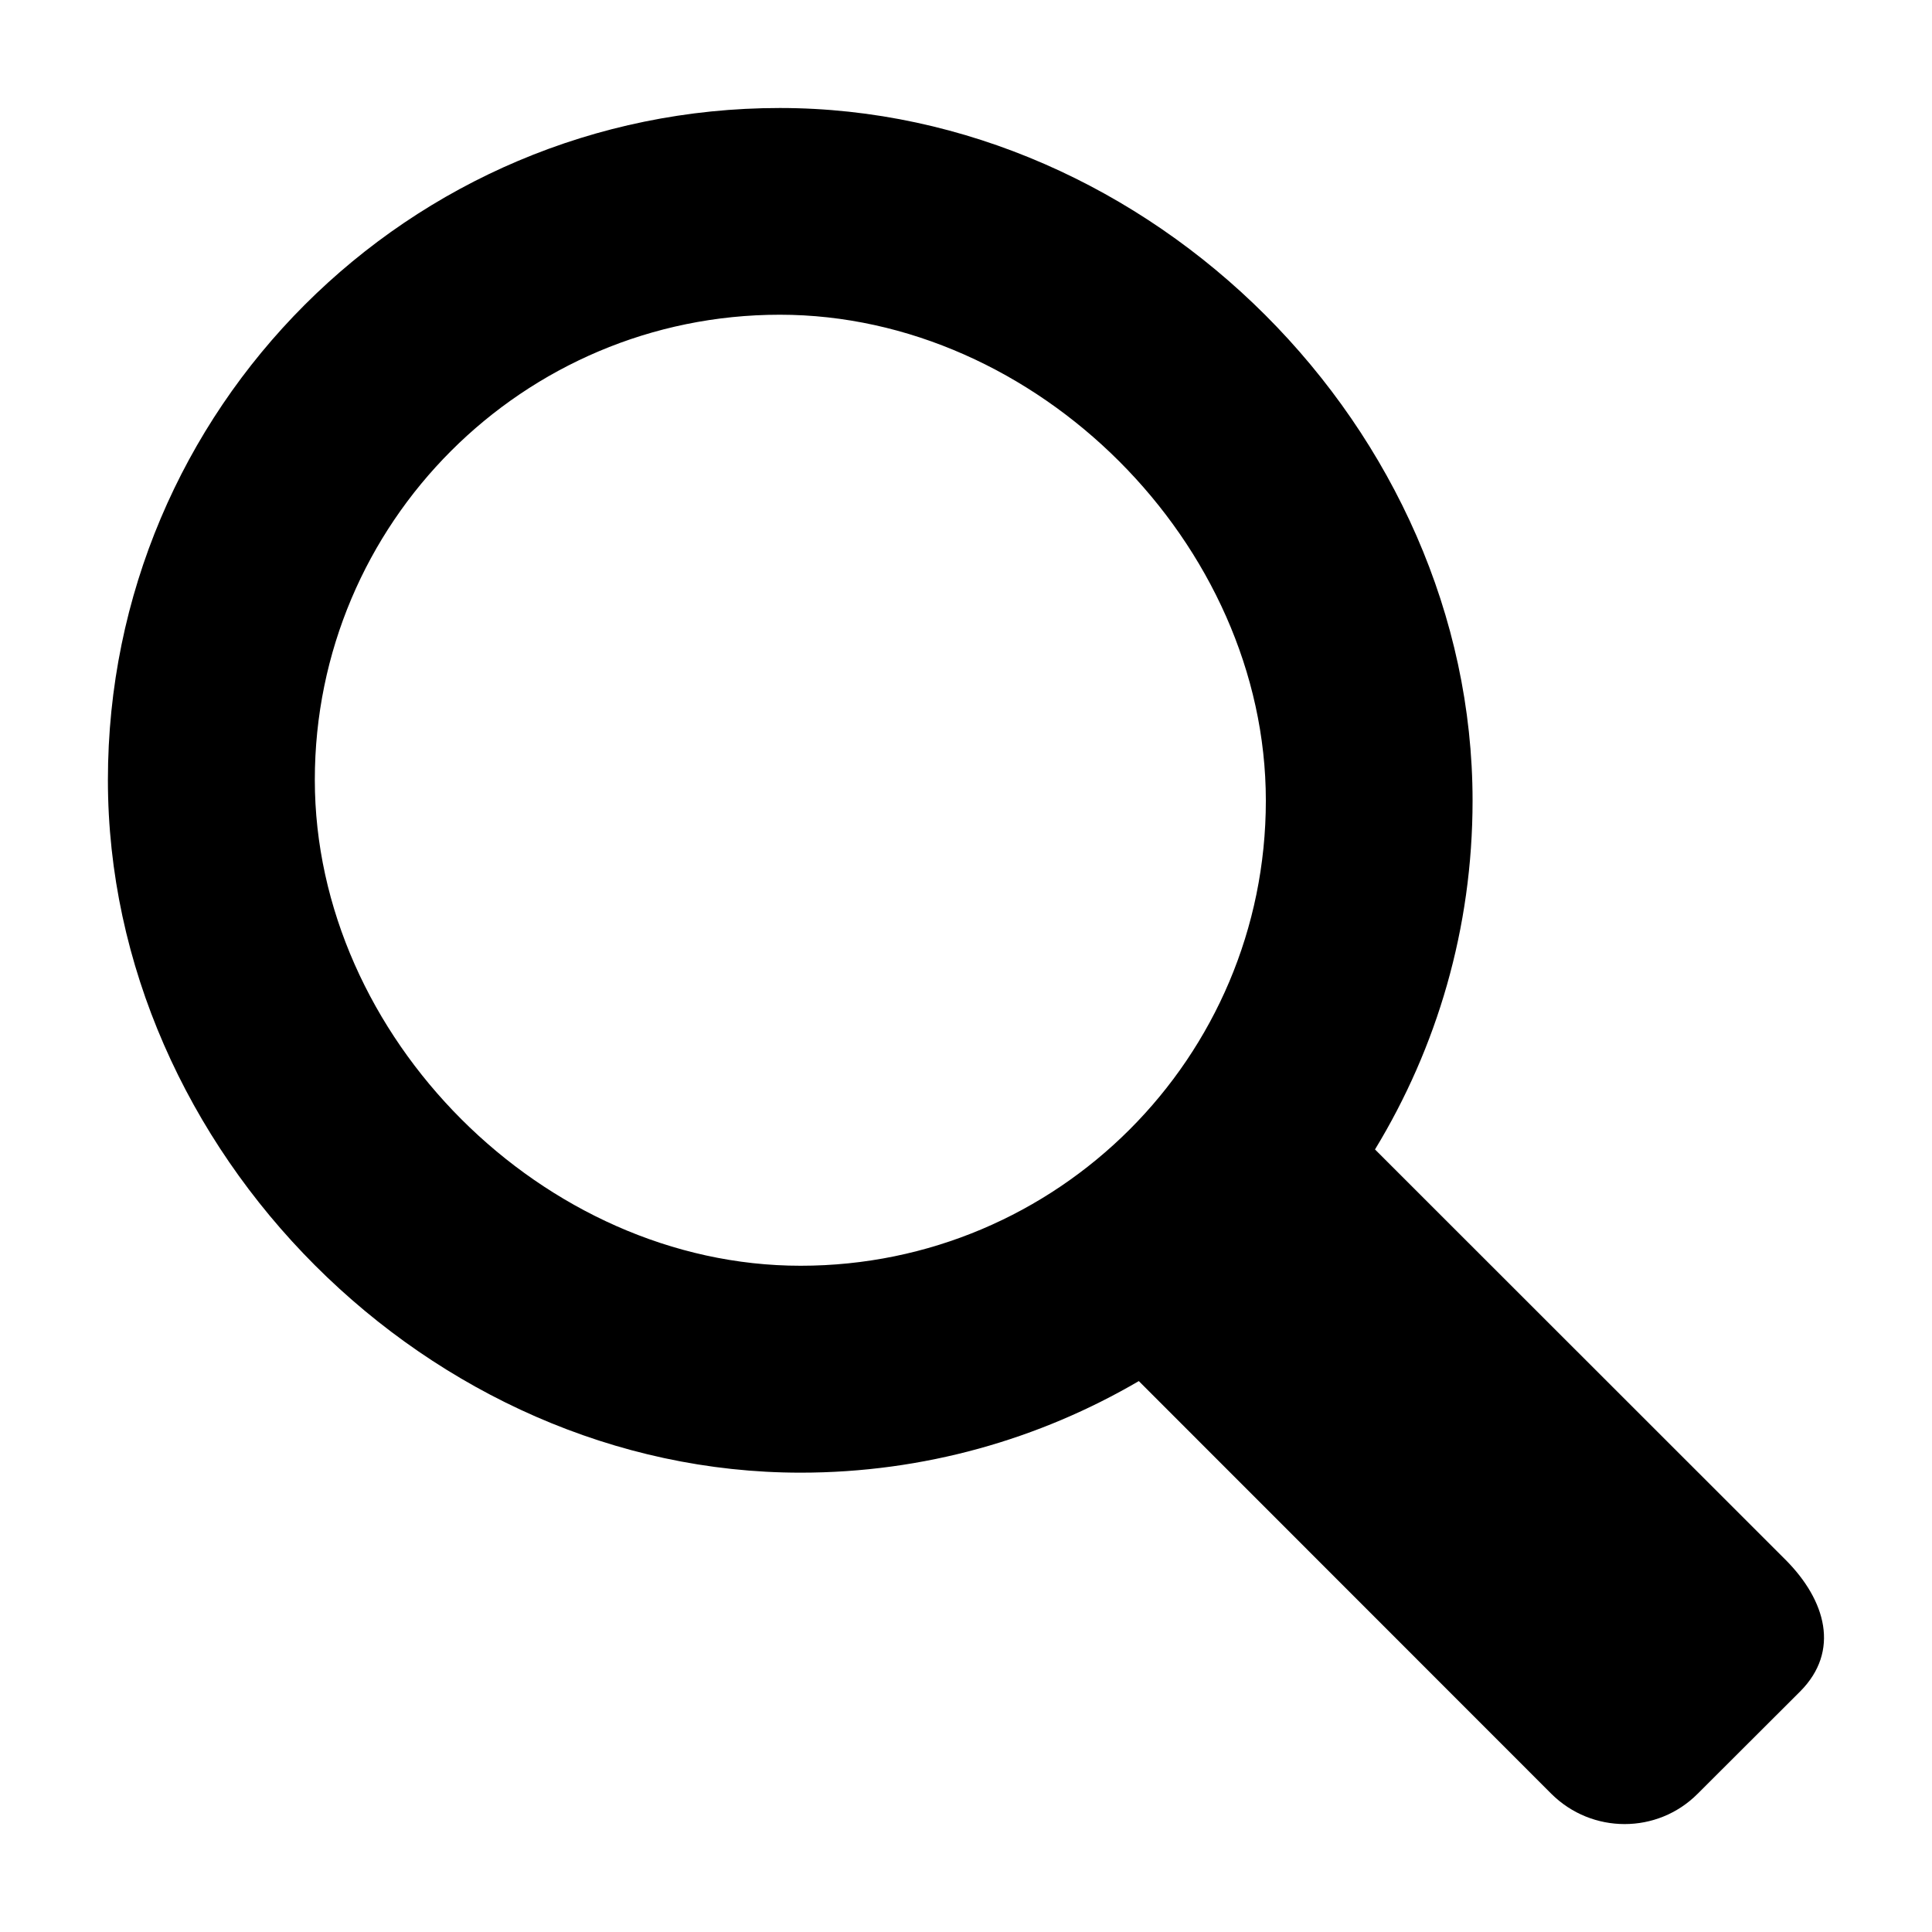
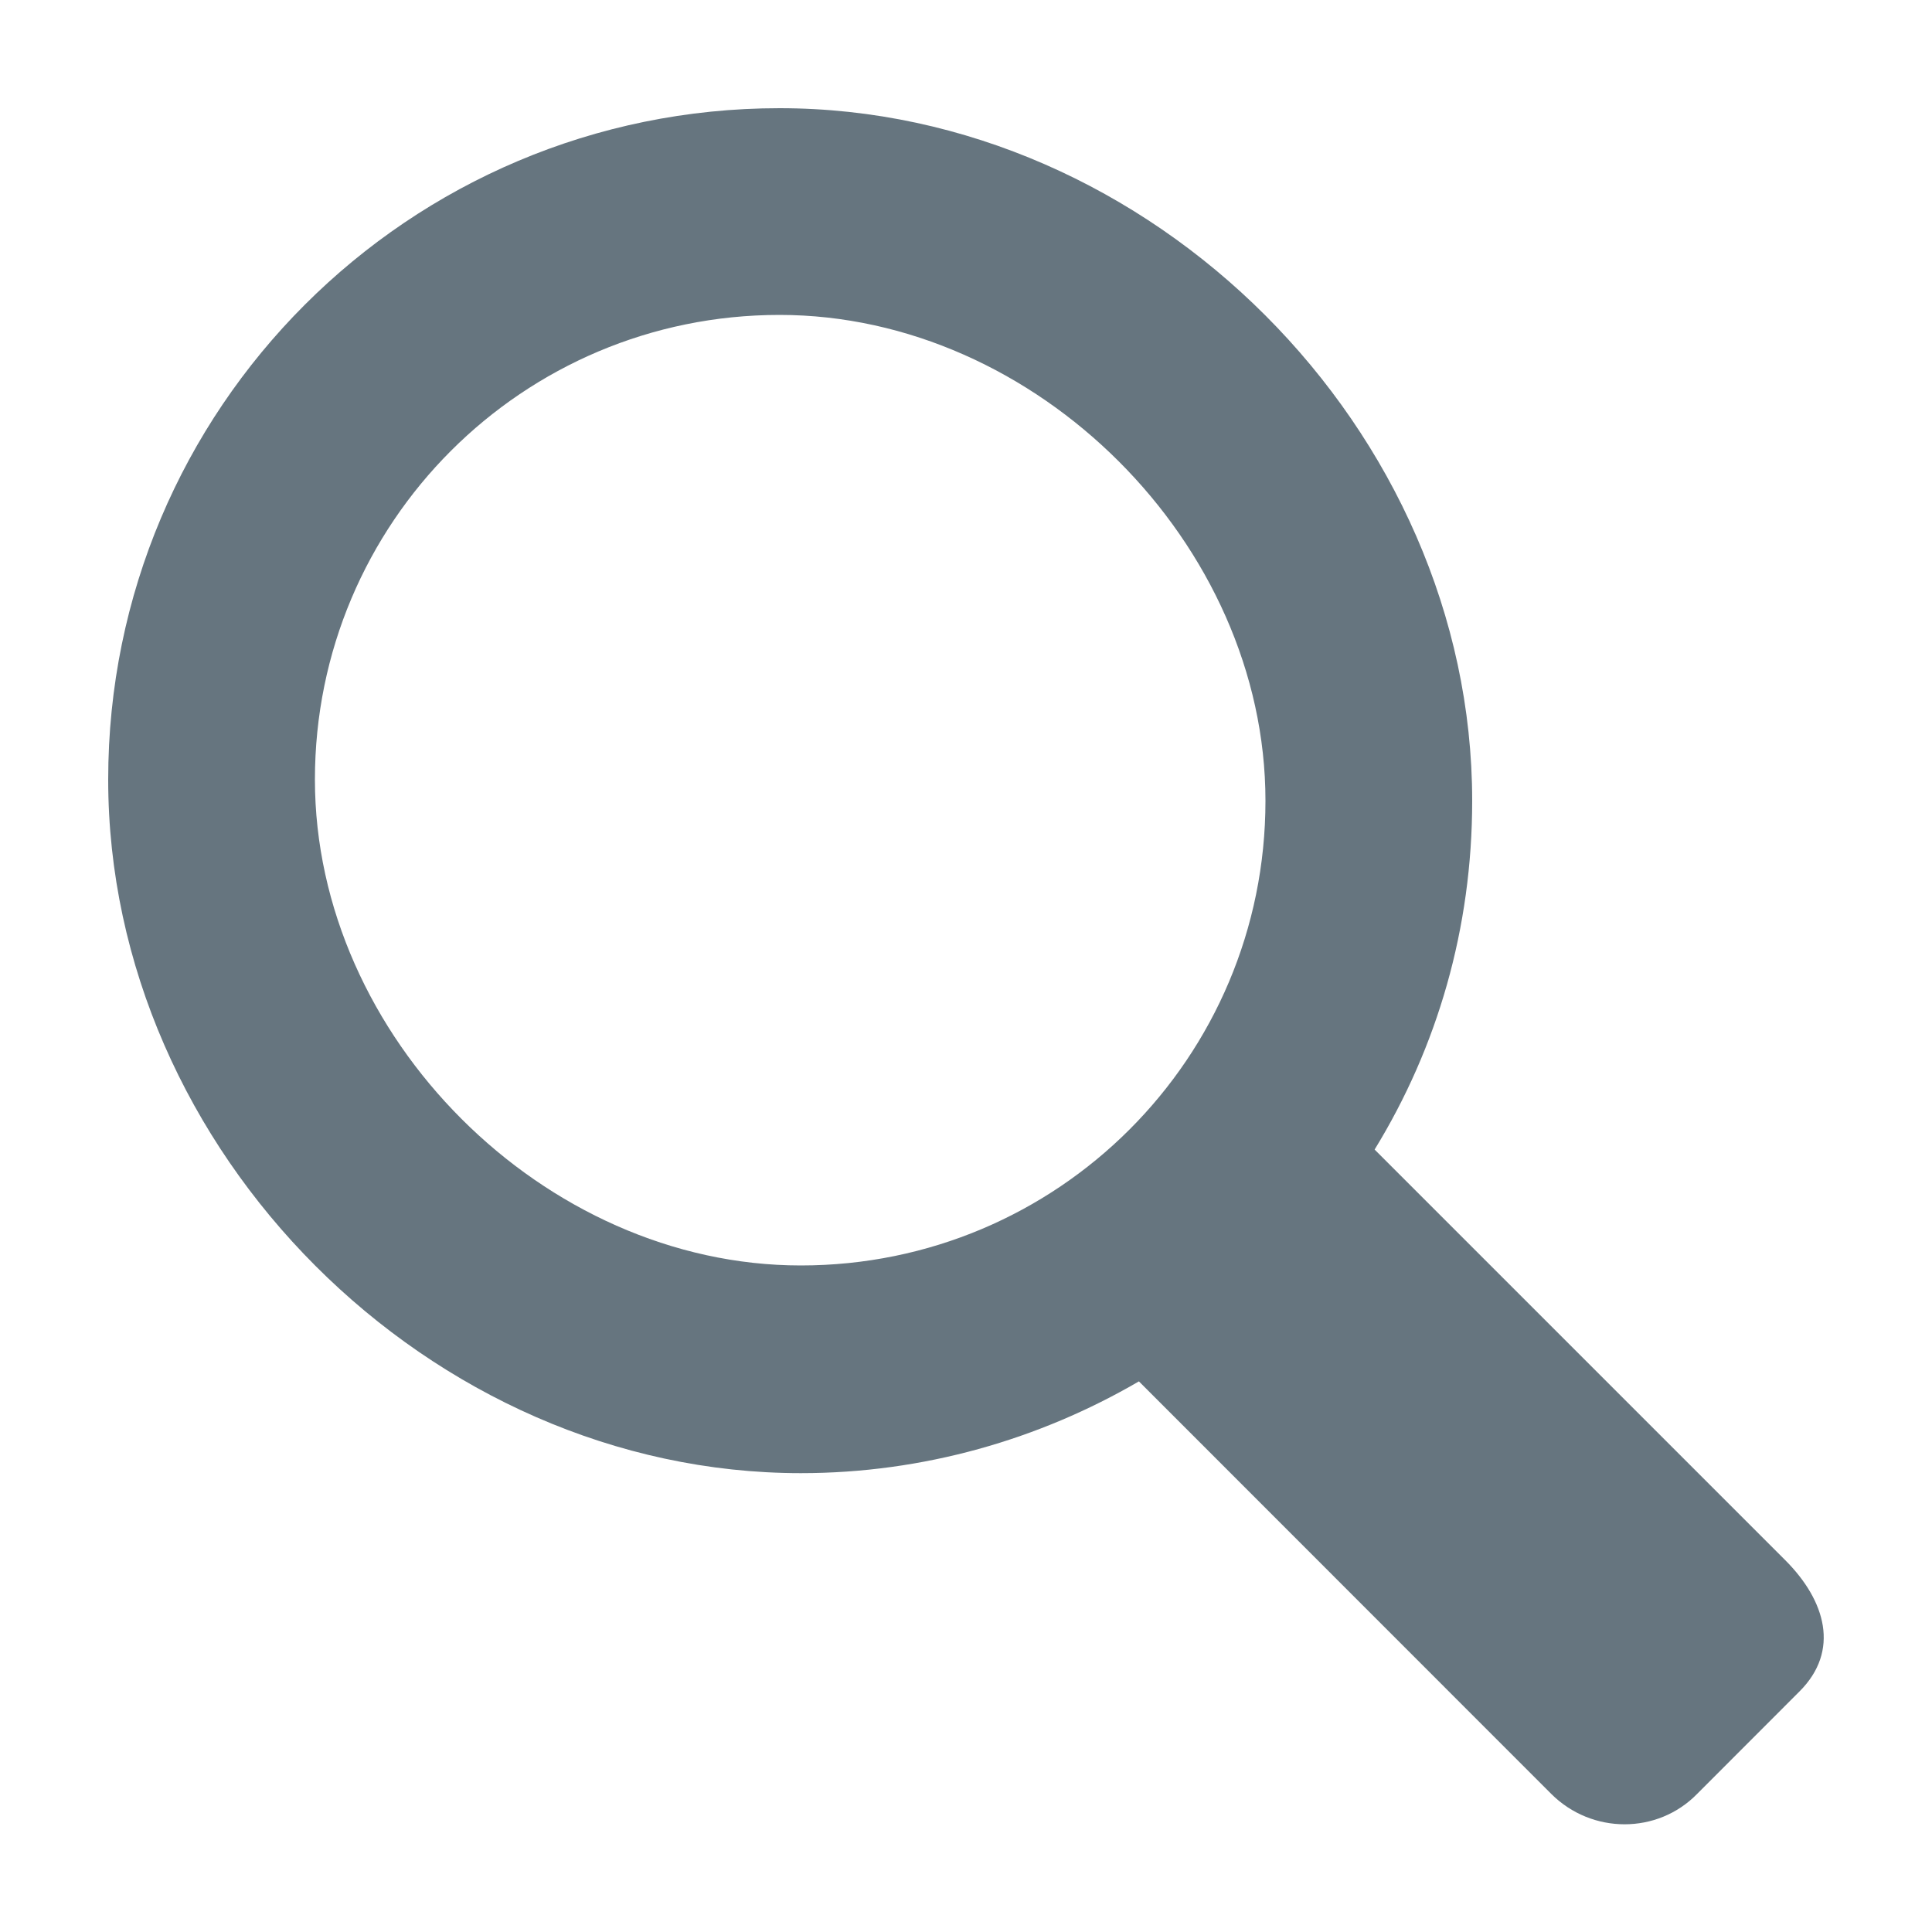
- <svg xmlns="http://www.w3.org/2000/svg" version="1.1" id="Layer_1" x="0px" y="0px" width="20px" height="20px" viewBox="310 310 20 20" enable-background="new 310 310 20 20" xml:space="preserve">
-   <path display="none" d="M324.479,311.04c-1.272,0-2.304,0.392-2.304,1.664v14.592c0,1.272,1.031,1.664,2.304,1.664  s2.305-0.392,2.305-1.664v-14.592C326.784,311.432,325.752,311.04,324.479,311.04z M315.52,311.04c-1.272,0-2.304,0.392-2.304,1.664  v14.592c0,1.272,1.032,1.664,2.304,1.664c1.272,0,2.304-0.392,2.304-1.664v-14.592C317.824,311.432,316.792,311.04,315.52,311.04z" />
-   <path display="none" d="M325.254,324.395c-2.434-0.889-3.213-1.637-3.213-3.24c0-0.96,0.744-0.646,1.07-2.408  c0.135-0.731,0.793-0.013,0.918-1.68c0-0.665-0.357-0.831-0.357-0.831s0.182-0.985,0.254-1.741c0.086-0.944-0.545-3.382-3.925-3.382  c-3.379,0-4.013,2.438-3.924,3.382c0.071,0.756,0.254,1.741,0.254,1.741s-0.36,0.165-0.36,0.831c0.125,1.667,0.782,0.949,0.917,1.68  c0.327,1.762,1.071,1.448,1.071,2.408c0,1.604-0.779,2.352-3.213,3.24c-2.443,0.889-4.029,1.797-4.029,2.414c0,0.619,0,2.08,0,2.08  h18.567c0,0,0-1.461,0-2.08C329.283,326.191,327.697,325.283,325.254,324.395L325.254,324.395z" />
-   <path d="M328.485,326.148l-4.251-4.249c0.641-1.054,1.01-2.288,1.01-3.611c0-3.841-3.329-7.17-7.171-7.17  c-3.841,0-6.956,3.114-6.956,6.956c0,3.841,3.329,7.171,7.17,7.171c1.277,0,2.474-0.347,3.502-0.948l4.271,4.273  c0.42,0.417,1.097,0.417,1.513,0l1.062-1.06C329.052,327.091,328.9,326.565,328.485,326.148L328.485,326.148z M313.259,318.073  c0-2.659,2.155-4.815,4.814-4.815c2.66,0,5.031,2.37,5.031,5.03c0,2.66-2.156,4.815-4.816,4.815  C315.627,323.104,313.259,320.733,313.259,318.073z" />
+ <svg xmlns="http://www.w3.org/2000/svg" version="1.1" id="Layer_1" x="0px" y="0px" width="20px" height="20px" viewBox="0 0 20 20" enable-background="new 0 0 20 20" xml:space="preserve">
+   <path display="none" d="M324.479,311.04c-1.271,0-2.304,0.392-2.304,1.664v14.592c0,1.272,1.031,1.664,2.304,1.664  c1.273,0,2.306-0.392,2.306-1.664v-14.592C326.784,311.432,325.752,311.04,324.479,311.04z M315.52,311.04  c-1.271,0-2.304,0.392-2.304,1.664v14.592c0,1.272,1.032,1.664,2.304,1.664c1.272,0,2.305-0.392,2.305-1.664v-14.592  C317.824,311.432,316.792,311.04,315.52,311.04z" />
+   <path display="none" d="M325.254,324.395c-2.434-0.889-3.213-1.637-3.213-3.239c0-0.96,0.744-0.646,1.07-2.408  c0.135-0.731,0.793-0.013,0.918-1.68c0-0.665-0.357-0.831-0.357-0.831s0.182-0.985,0.254-1.741c0.086-0.944-0.545-3.382-3.925-3.382  c-3.379,0-4.013,2.438-3.924,3.382c0.071,0.756,0.254,1.741,0.254,1.741s-0.36,0.165-0.36,0.831c0.125,1.667,0.782,0.948,0.918,1.68  c0.326,1.762,1.07,1.448,1.07,2.408c0,1.604-0.779,2.352-3.213,3.239c-2.443,0.89-4.029,1.798-4.029,2.414c0,0.619,0,2.08,0,2.08  h18.567c0,0,0-1.461,0-2.08C329.283,326.191,327.697,325.283,325.254,324.395L325.254,324.395z" />
+   <g id="XMLID_1_">
+     <g>
+       <path fill="#66757F" d="M8.07,3.26c-2.66,0-4.81,2.15-4.81,4.81c0,2.661,2.37,5.03,5.03,5.03s4.81-2.149,4.81-4.81    S10.73,3.26,8.07,3.26z M8.29,15.25c-3.84,0-7.17-3.33-7.17-7.18c0-3.84,3.11-6.95,6.95-6.95c3.85,0,7.17,3.33,7.17,7.17    c0,1.32-0.36,2.55-1.01,3.61l4.25,4.25c0.42,0.42,0.569,0.939,0.149,1.359l-1.06,1.061c-0.41,0.42-1.09,0.42-1.511,0L11.79,14.3    C10.76,14.9,9.56,15.25,8.29,15.25z" />
+     </g>
+     <g>
+ 	</g>
+   </g>
</svg>
